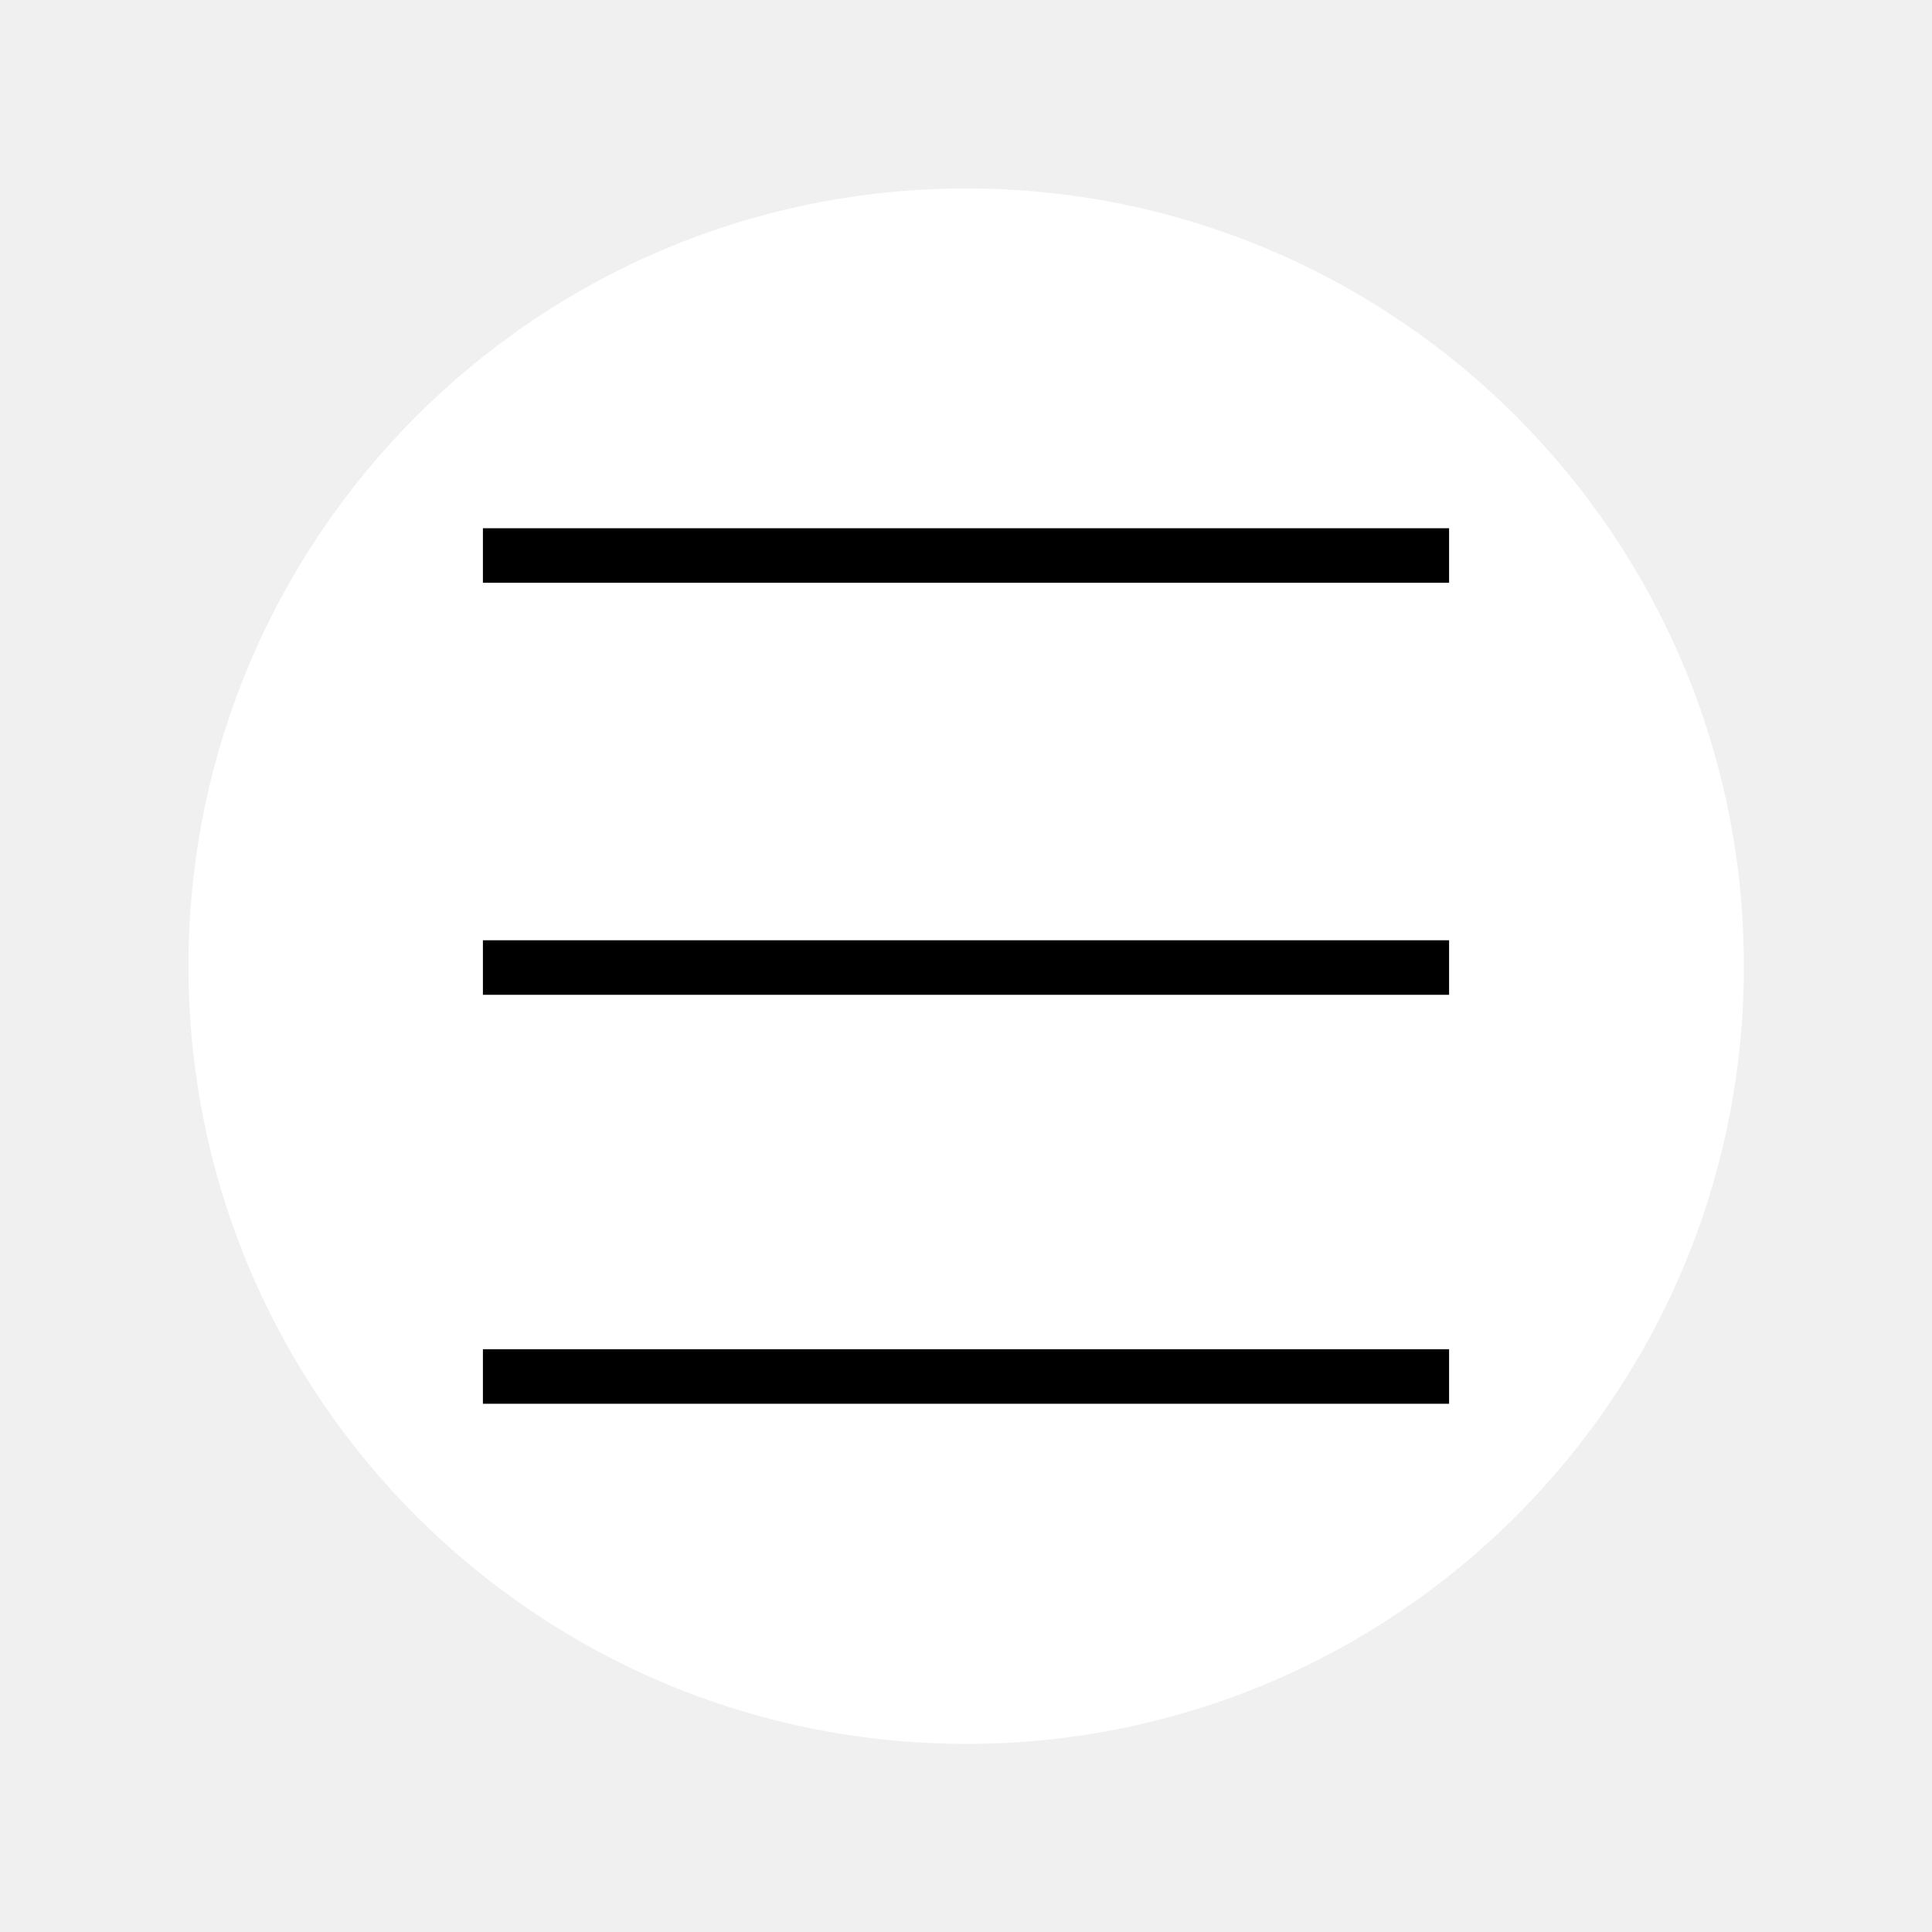
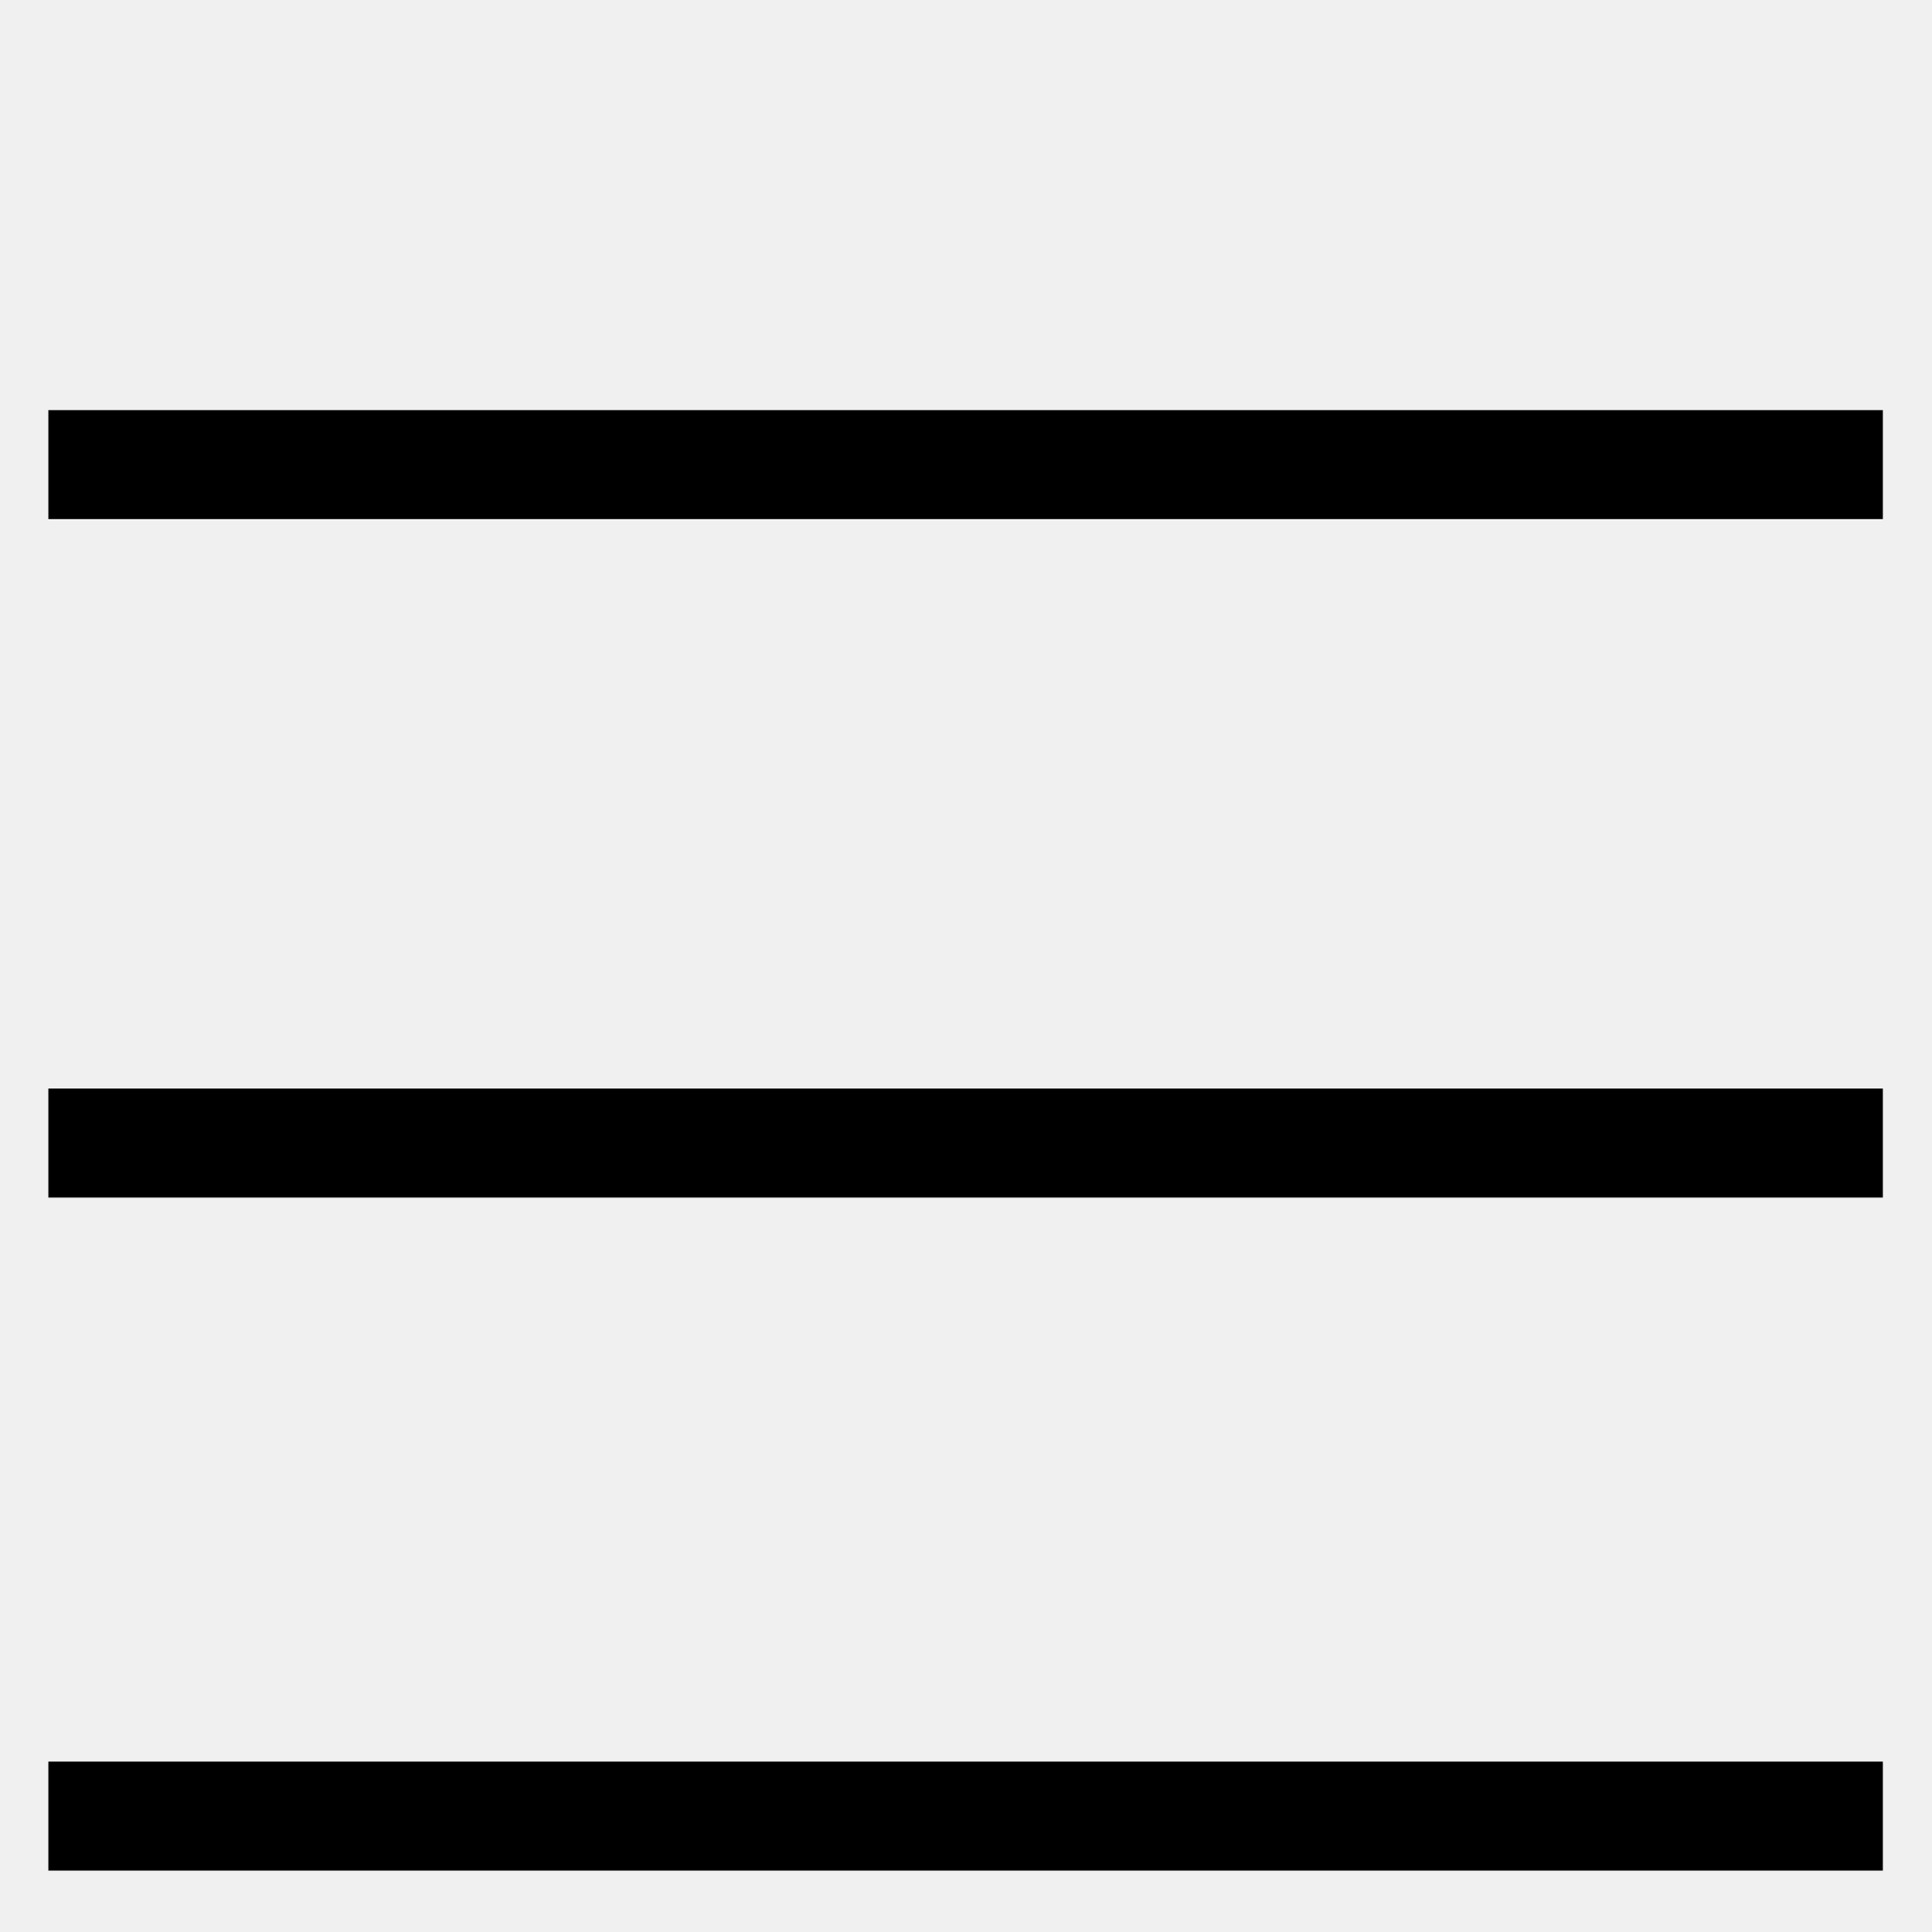
- <svg xmlns="http://www.w3.org/2000/svg" version="1.1" id="Layer_1" x="0px" y="0px" viewBox="0 0 566.9 566.9" style="enable-background:new 0 0 566.9 566.9;" xml:space="preserve">
+ <svg xmlns="http://www.w3.org/2000/svg" version="1.1" id="Layer_1" x="0px" y="0px" viewBox="0 0 283.5 283.5" style="enable-background:new 0 0 283.5 283.5;" xml:space="preserve">
  <style type="text/css">
- 	.st0{fill:#FFFFFF;}
+ 	.st0{display:none;fill:none;stroke:#00D3A5;stroke-miterlimit:10;}
	.st1{fill:none;stroke:#000000;stroke-width:16;stroke-miterlimit:10;}
</style>
-   <circle class="st0" cx="283.5" cy="283.5" r="228.2" />
+   <rect x="7.1" y="59.8" class="st0" width="269.3" height="215.4" />
  <g>
-     <line class="st1" x1="141.7" y1="163" x2="425.2" y2="163" />
-     <line class="st1" x1="141.7" y1="283.9" x2="425.2" y2="283.9" />
-     <line class="st1" x1="141.7" y1="403.9" x2="425.2" y2="403.9" />
+     <line class="st1" x1="7.1" y1="68.2" x2="276.4" y2="68.2" />
+     <line class="st1" x1="7.1" y1="167.8" x2="276.4" y2="167.8" />
+     <line class="st1" x1="7.1" y1="266.6" x2="276.4" y2="266.6" />
  </g>
</svg>
